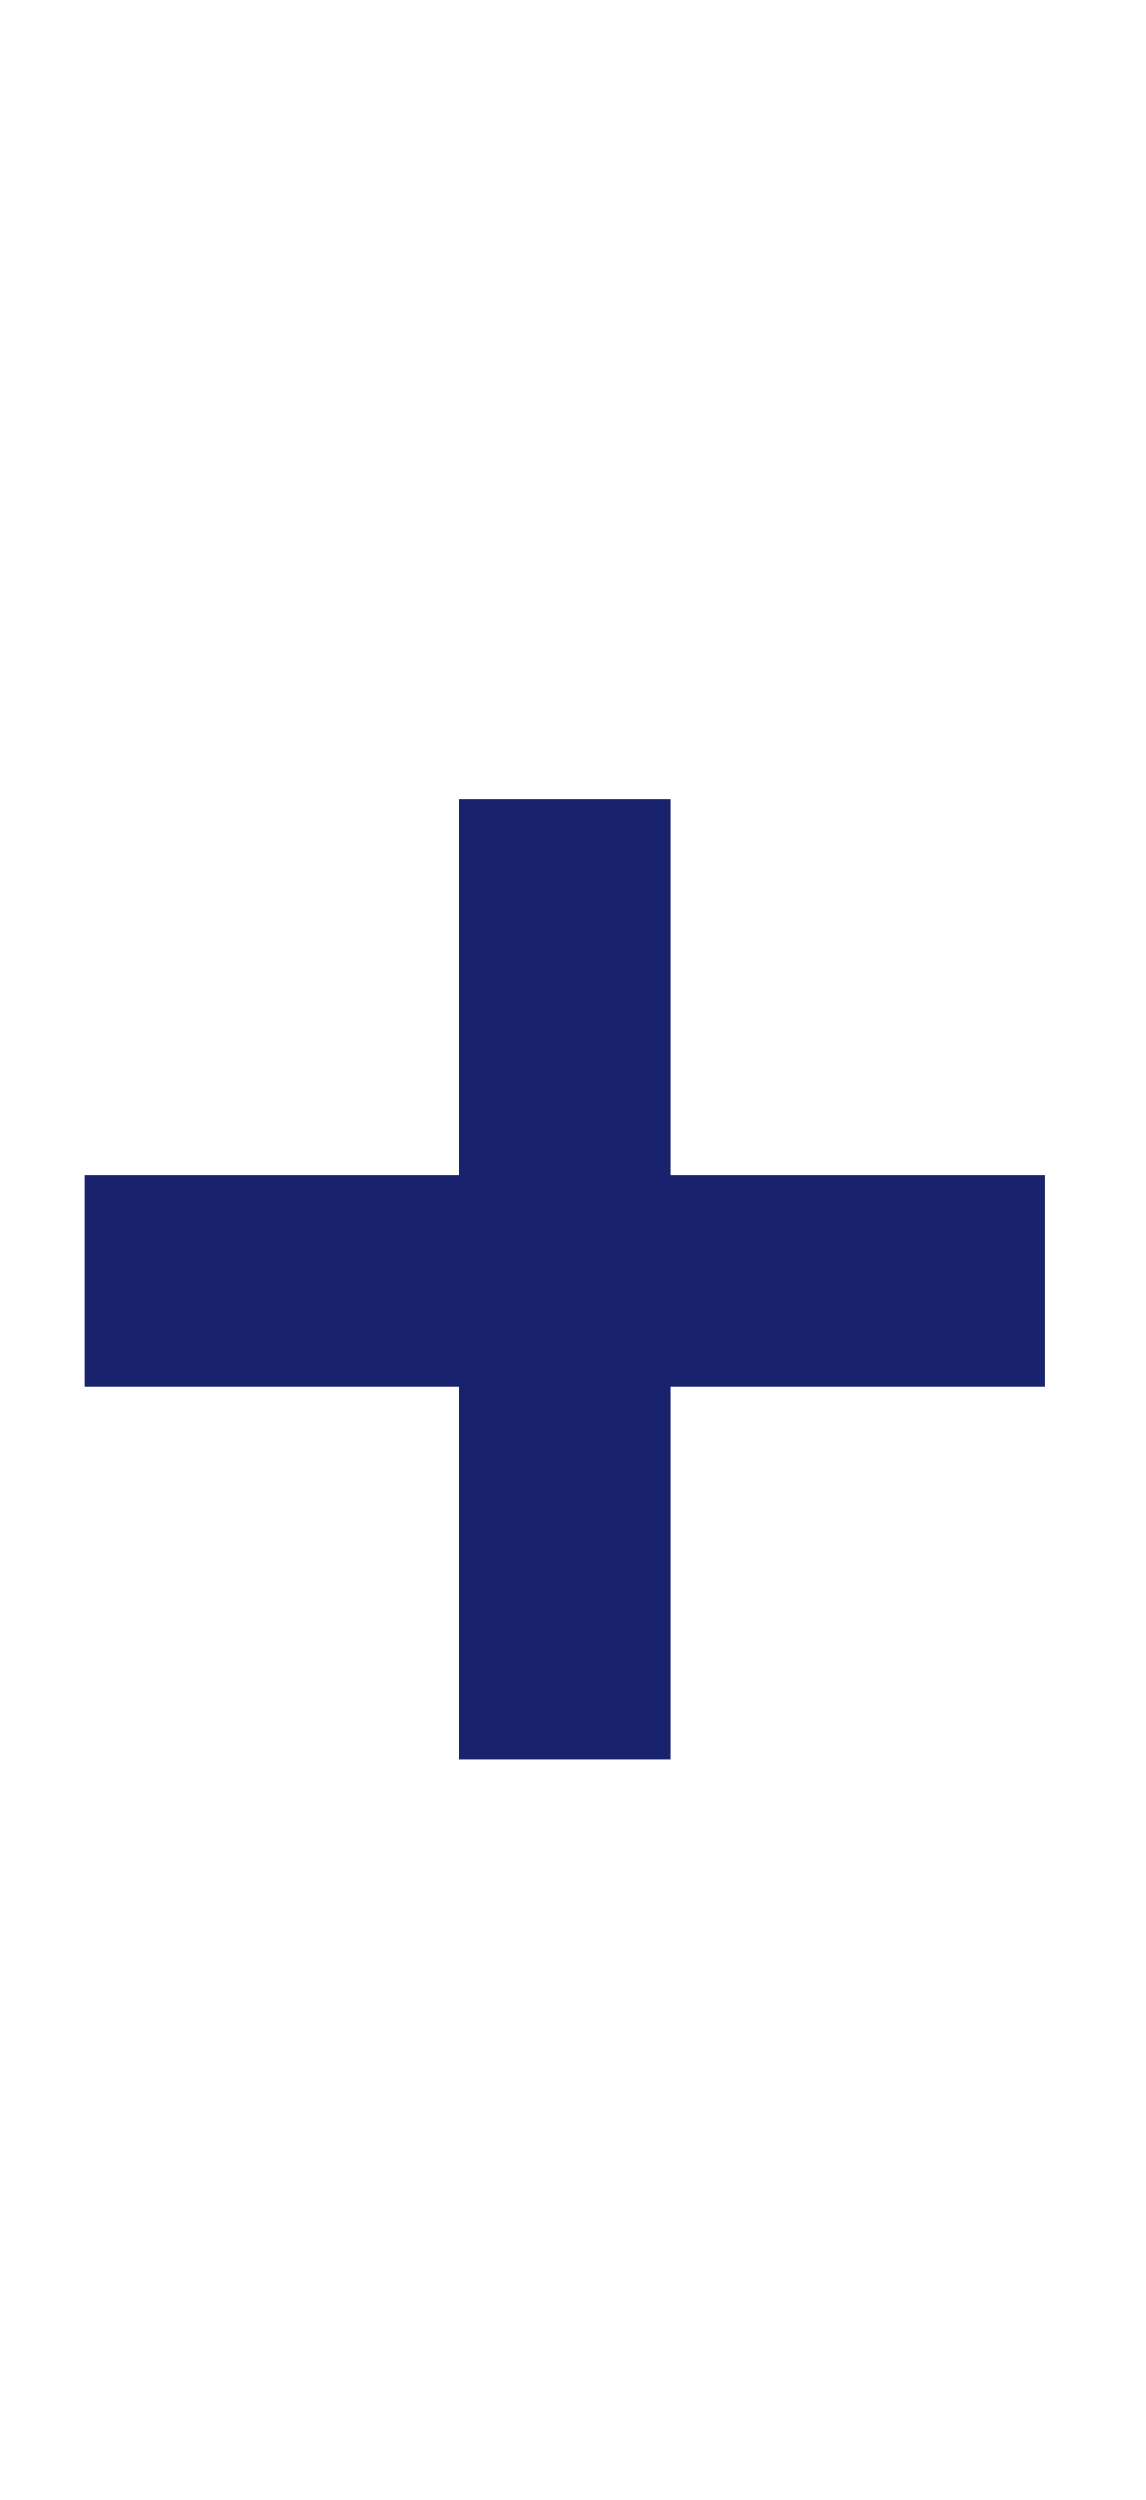
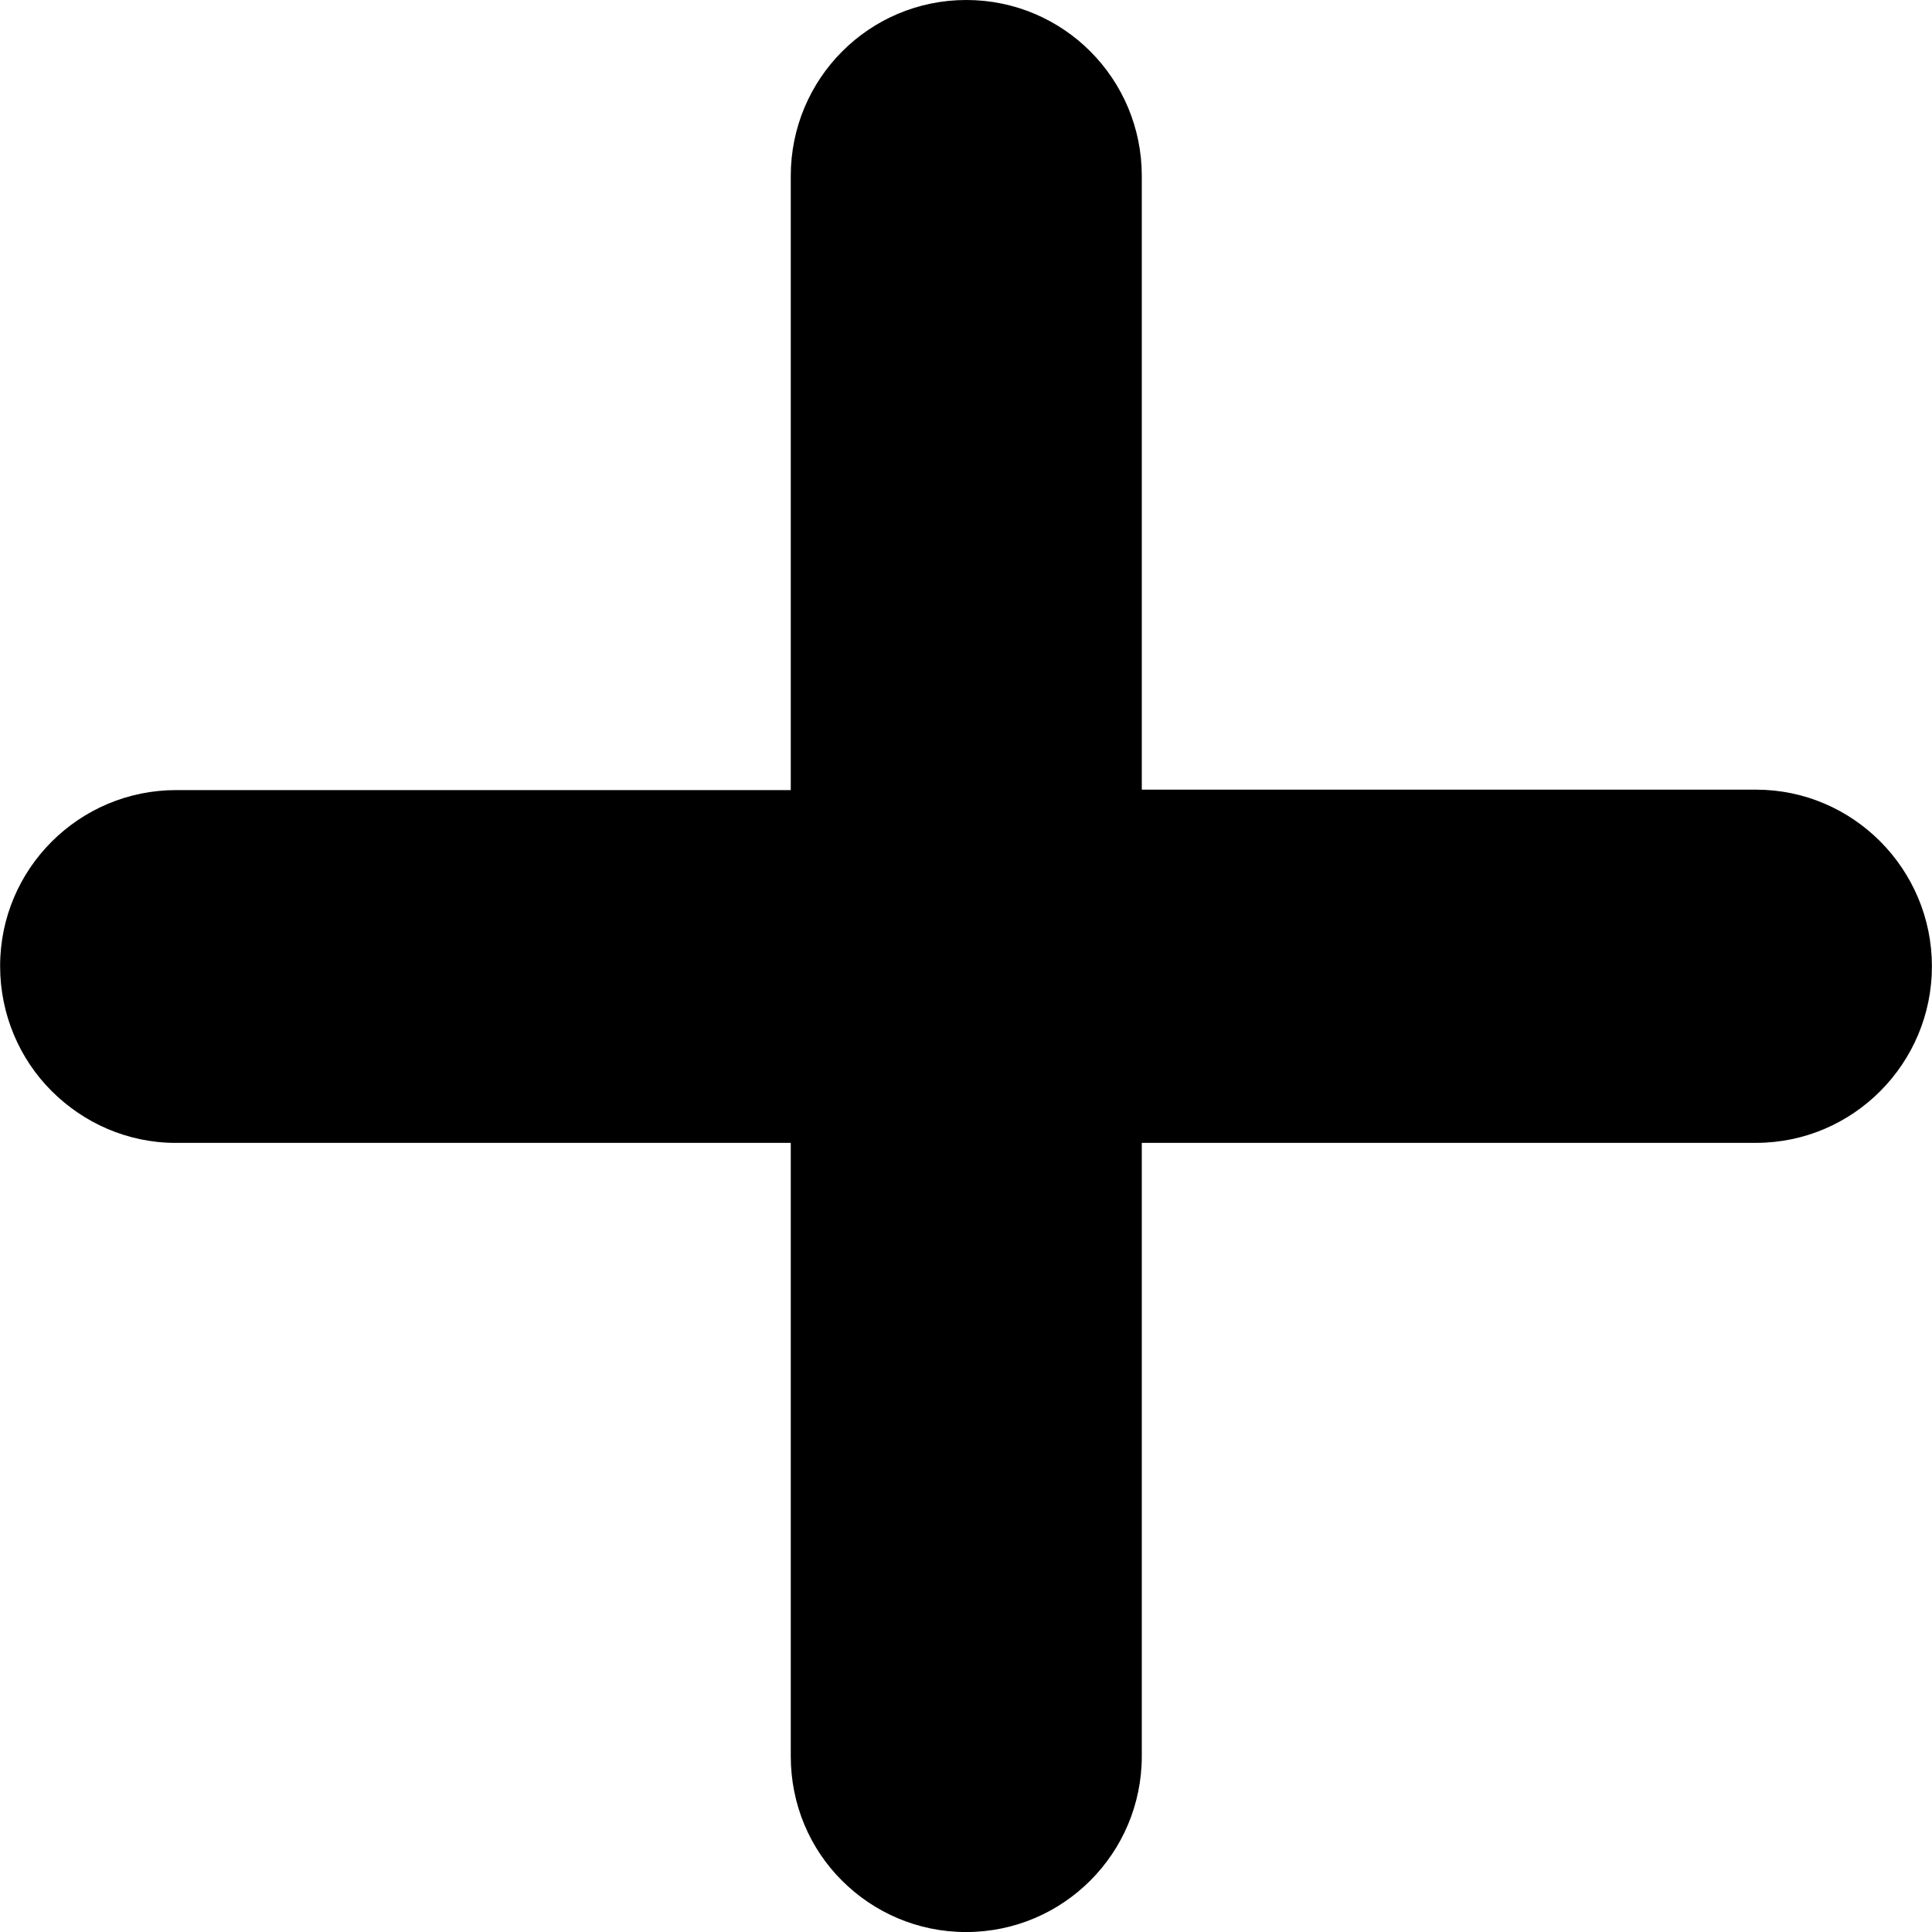
- <svg xmlns="http://www.w3.org/2000/svg" width="11" height="24" viewBox="0 0 11 24">
-   <text id="_" data-name="+" transform="translate(0 19)" fill="#19226d" font-size="19" font-family="Quicksand-Bold, Quicksand" font-weight="700" letter-spacing="-0.014em">
-     <tspan x="0" y="0">+</tspan>
-   </text>
+ <svg xmlns="http://www.w3.org/2000/svg" version="1.1" id="Capa_1" x="0px" y="0px" width="45.402px" height="45.402px" viewBox="0 0 45.402 45.402" style="enable-background:new 0 0 45.402 45.402;" xml:space="preserve">
+   <g>
+     <path d="M41.267,18.557H26.832V4.134C26.832,1.851,24.99,0,22.707,0c-2.283,0-4.124,1.851-4.124,4.135v14.432H4.141   c-2.283,0-4.139,1.851-4.138,4.135c-0.001,1.141,0.46,2.187,1.207,2.934c0.748,0.749,1.78,1.222,2.92,1.222h14.453V41.27   c0,1.142,0.453,2.176,1.201,2.922c0.748,0.748,1.777,1.211,2.919,1.211c2.282,0,4.129-1.851,4.129-4.133V26.857h14.435   c2.283,0,4.134-1.867,4.133-4.15C45.399,20.425,43.548,18.557,41.267,18.557z" />
+   </g>
+   <g>
+ </g>
+   <g>
+ </g>
+   <g>
+ </g>
+   <g>
+ </g>
+   <g>
+ </g>
+   <g>
+ </g>
+   <g>
+ </g>
+   <g>
+ </g>
+   <g>
+ </g>
+   <g>
+ </g>
+   <g>
+ </g>
+   <g>
+ </g>
+   <g>
+ </g>
+   <g>
+ </g>
+   <g>
+ </g>
</svg>
